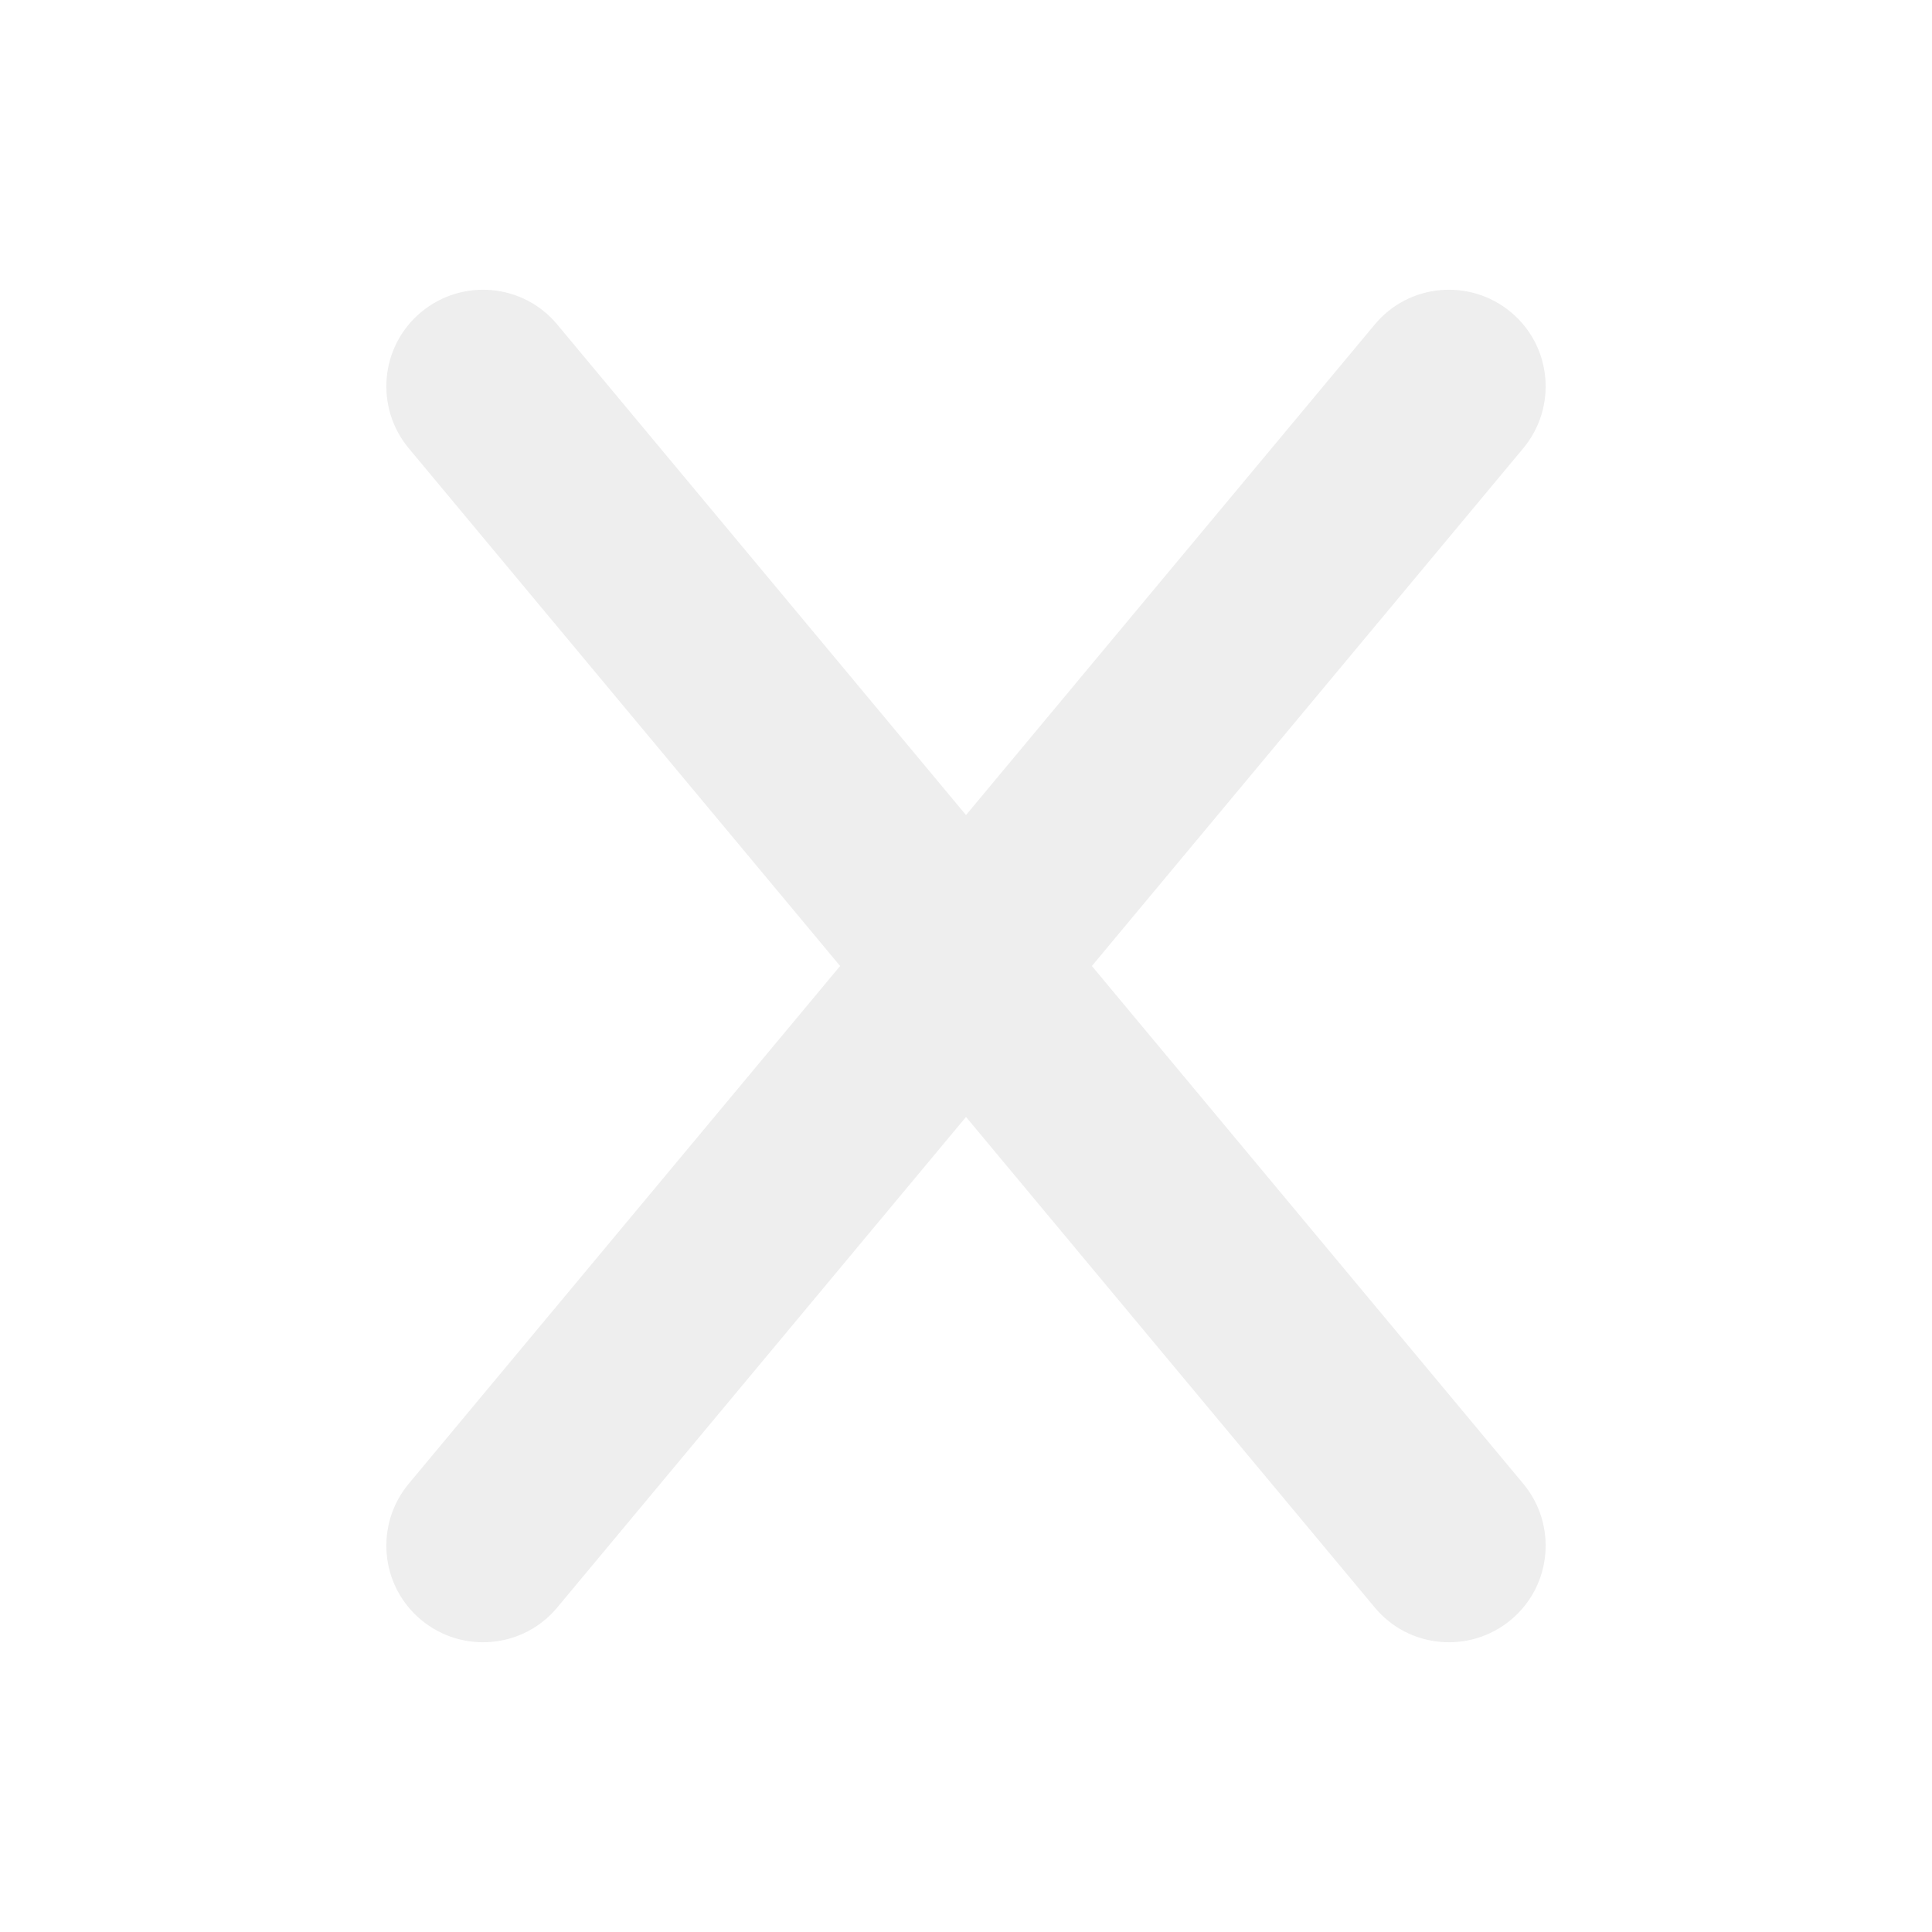
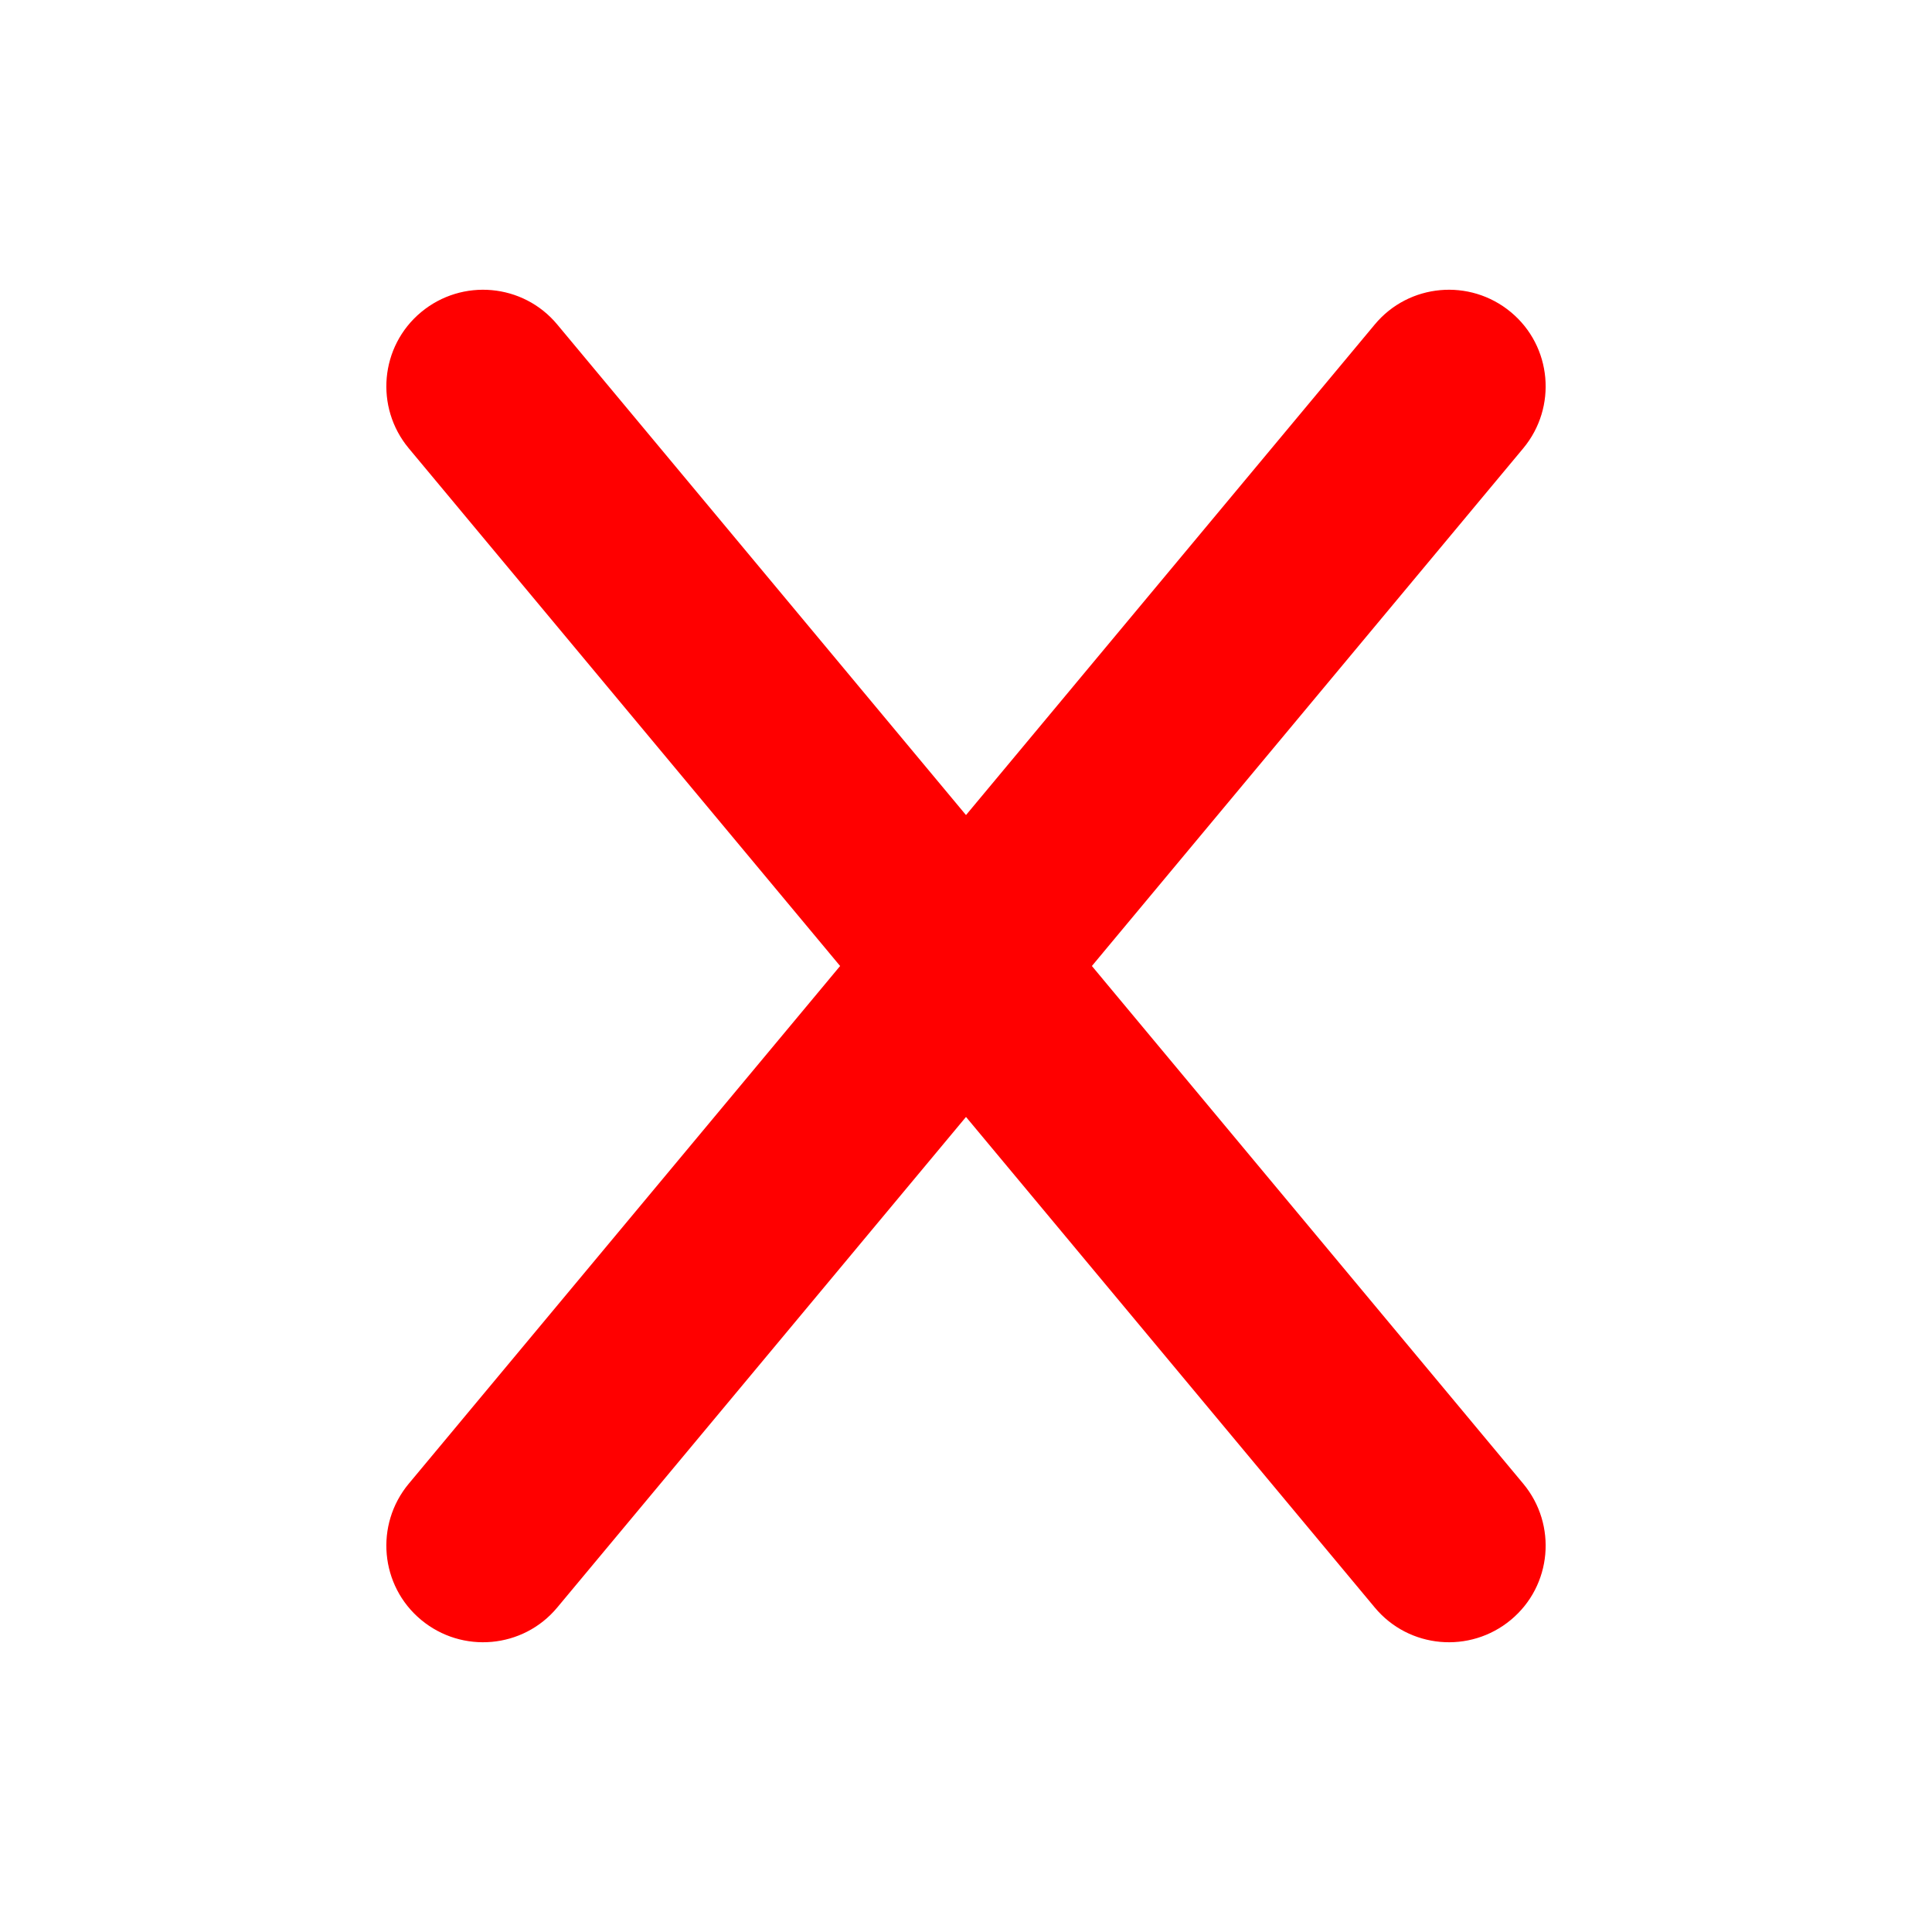
<svg xmlns="http://www.w3.org/2000/svg" viewBox="0 0 640 640">
-   <path fill="#eee" d="M504.6 148.5C515.9 134.9 514.1 114.7 500.5 103.4C486.9 92.1 466.7 93.9 455.4 107.5L320 270L184.6 107.5C173.3 93.9 153.1 92.1 139.5 103.4C125.9 114.7 124.1 134.9 135.4 148.5L278.3 320L135.4 491.5C124.1 505.1 125.9 525.3 139.5 536.6C153.1 547.9 173.3 546.1 184.6 532.5L320 370L455.4 532.5C466.7 546.1 486.9 547.9 500.5 536.6C514.1 525.3 515.9 505.1 504.6 491.5L361.7 320L504.6 148.5z" />
+   <path fill="red" d="M504.6 148.5C515.9 134.9 514.1 114.7 500.5 103.4C486.9 92.1 466.7 93.9 455.4 107.5L320 270L184.6 107.5C173.3 93.9 153.1 92.1 139.5 103.4C125.9 114.7 124.1 134.9 135.4 148.5L278.3 320L135.4 491.5C124.1 505.1 125.9 525.3 139.5 536.6C153.1 547.9 173.3 546.1 184.6 532.5L320 370L455.4 532.5C466.7 546.1 486.9 547.9 500.5 536.6C514.1 525.3 515.9 505.1 504.6 491.5L361.7 320L504.6 148.5z" />
</svg>
